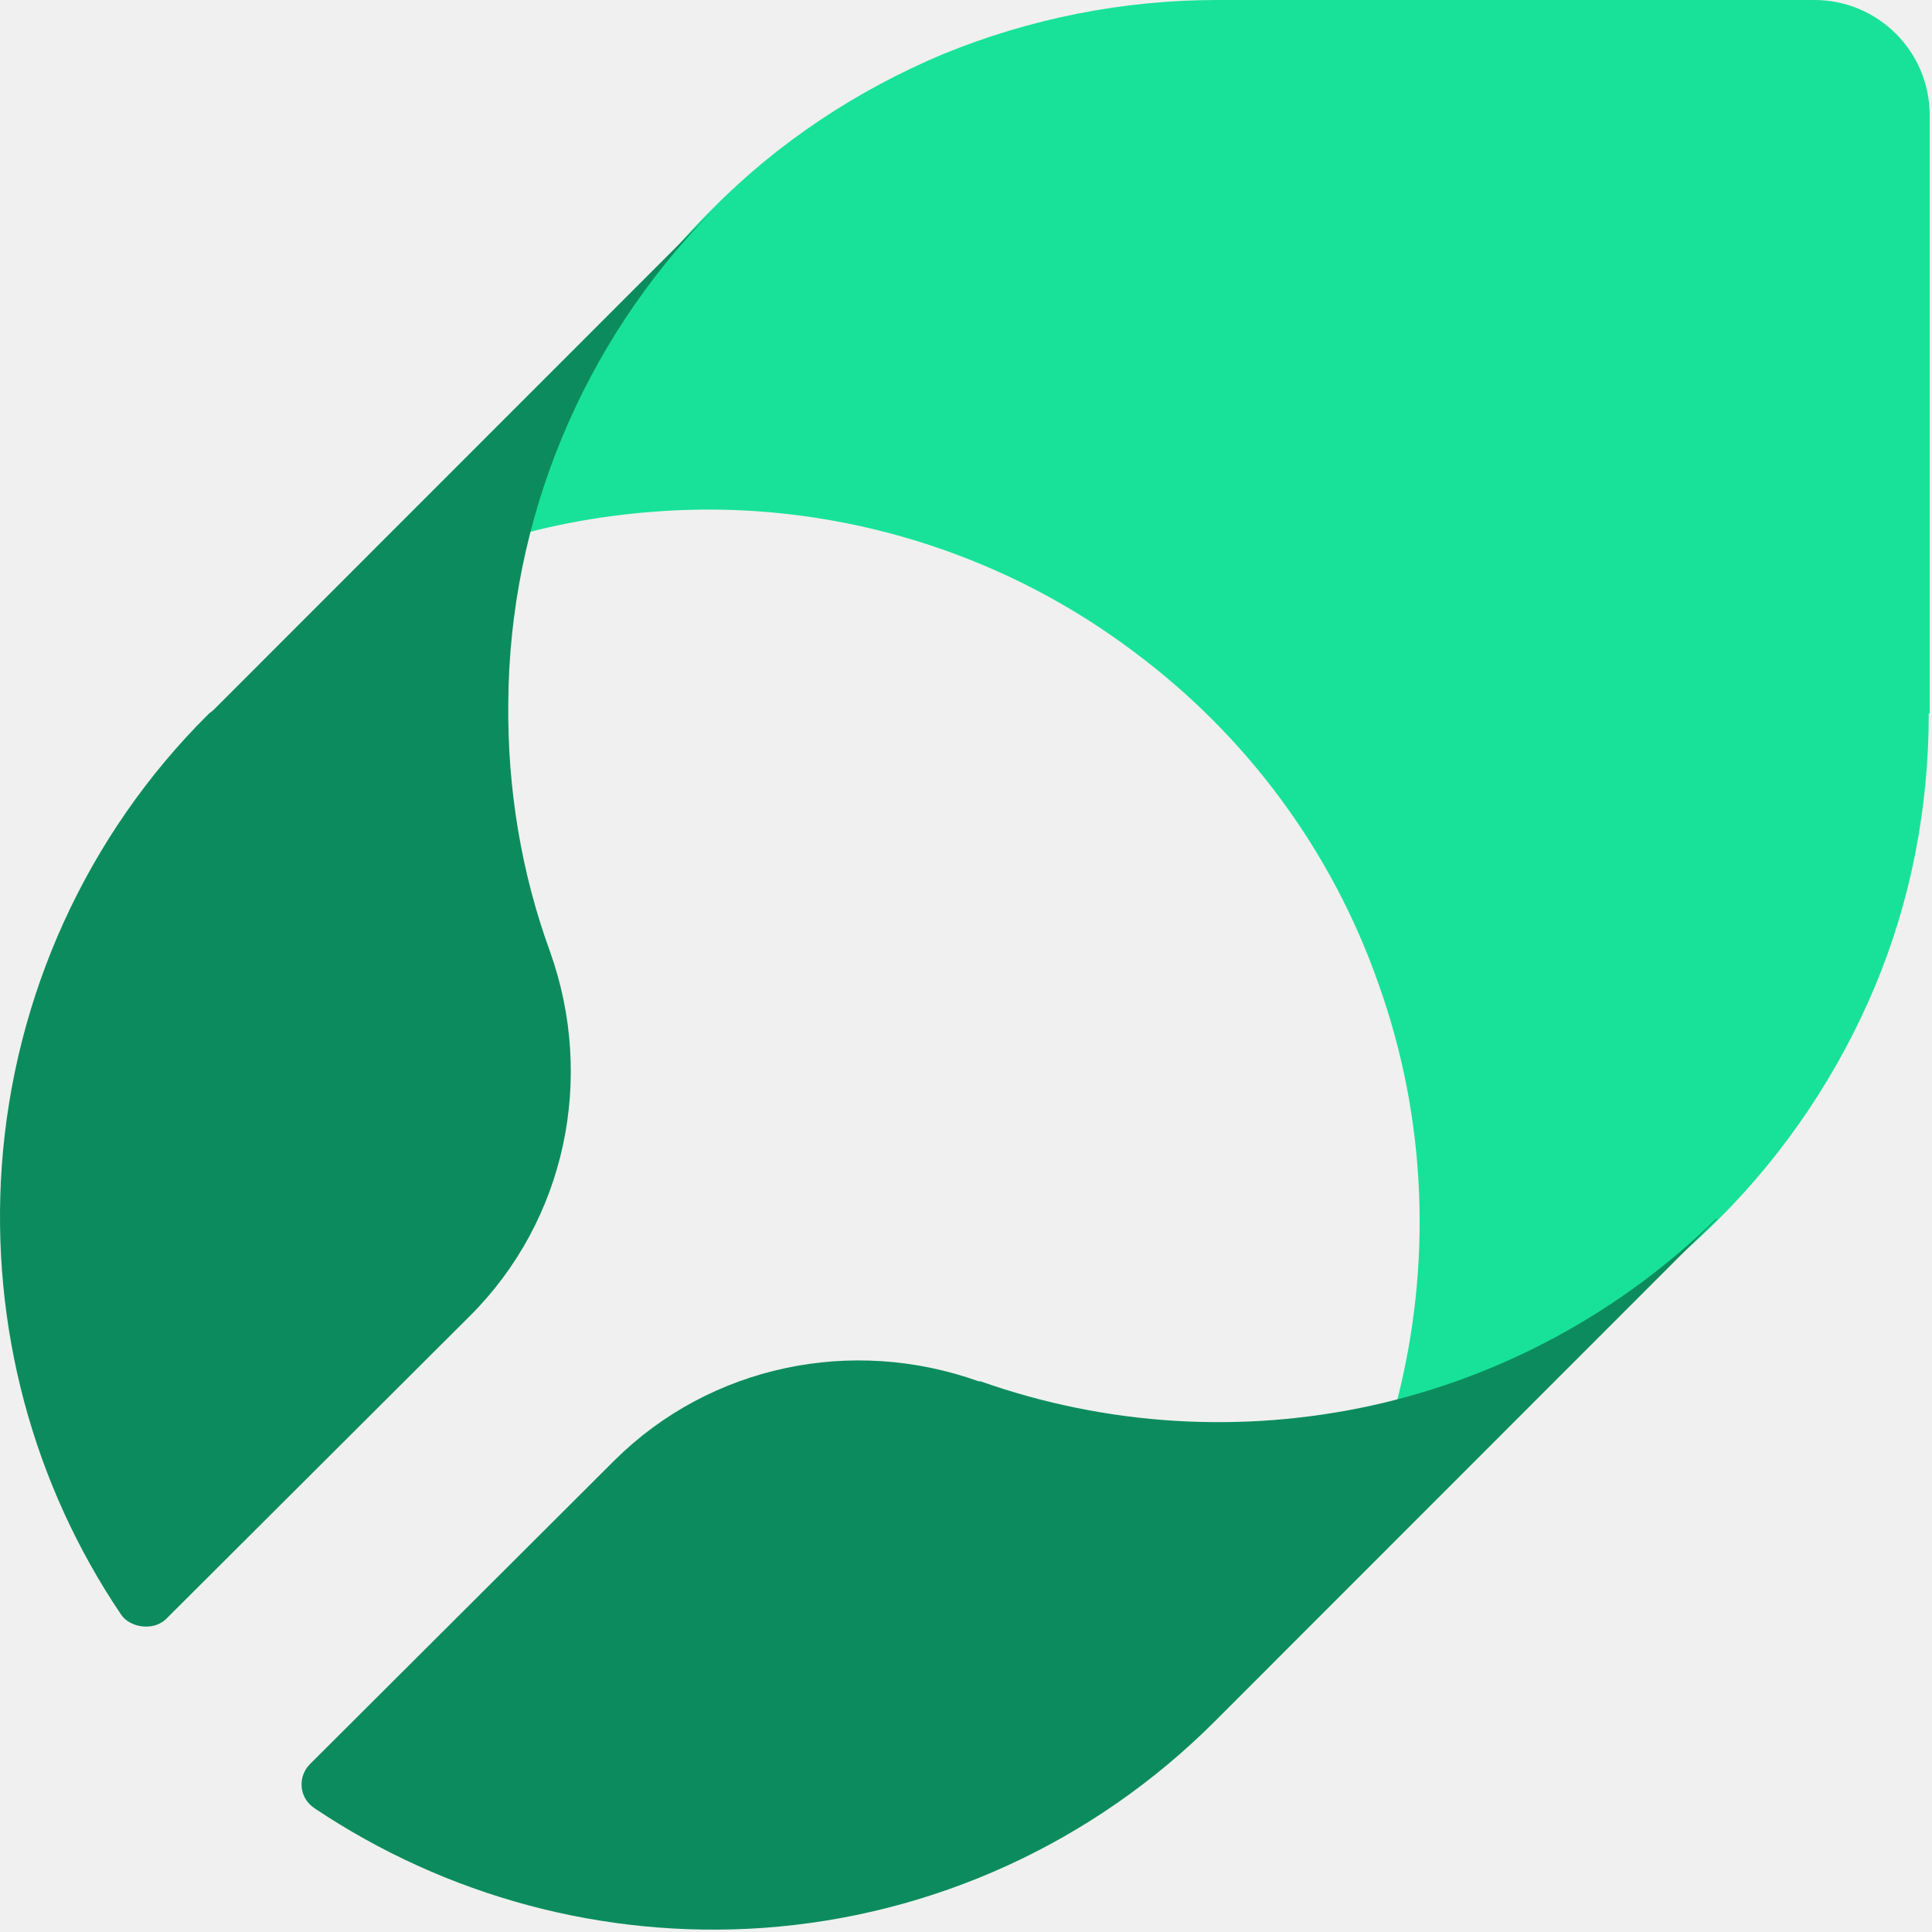
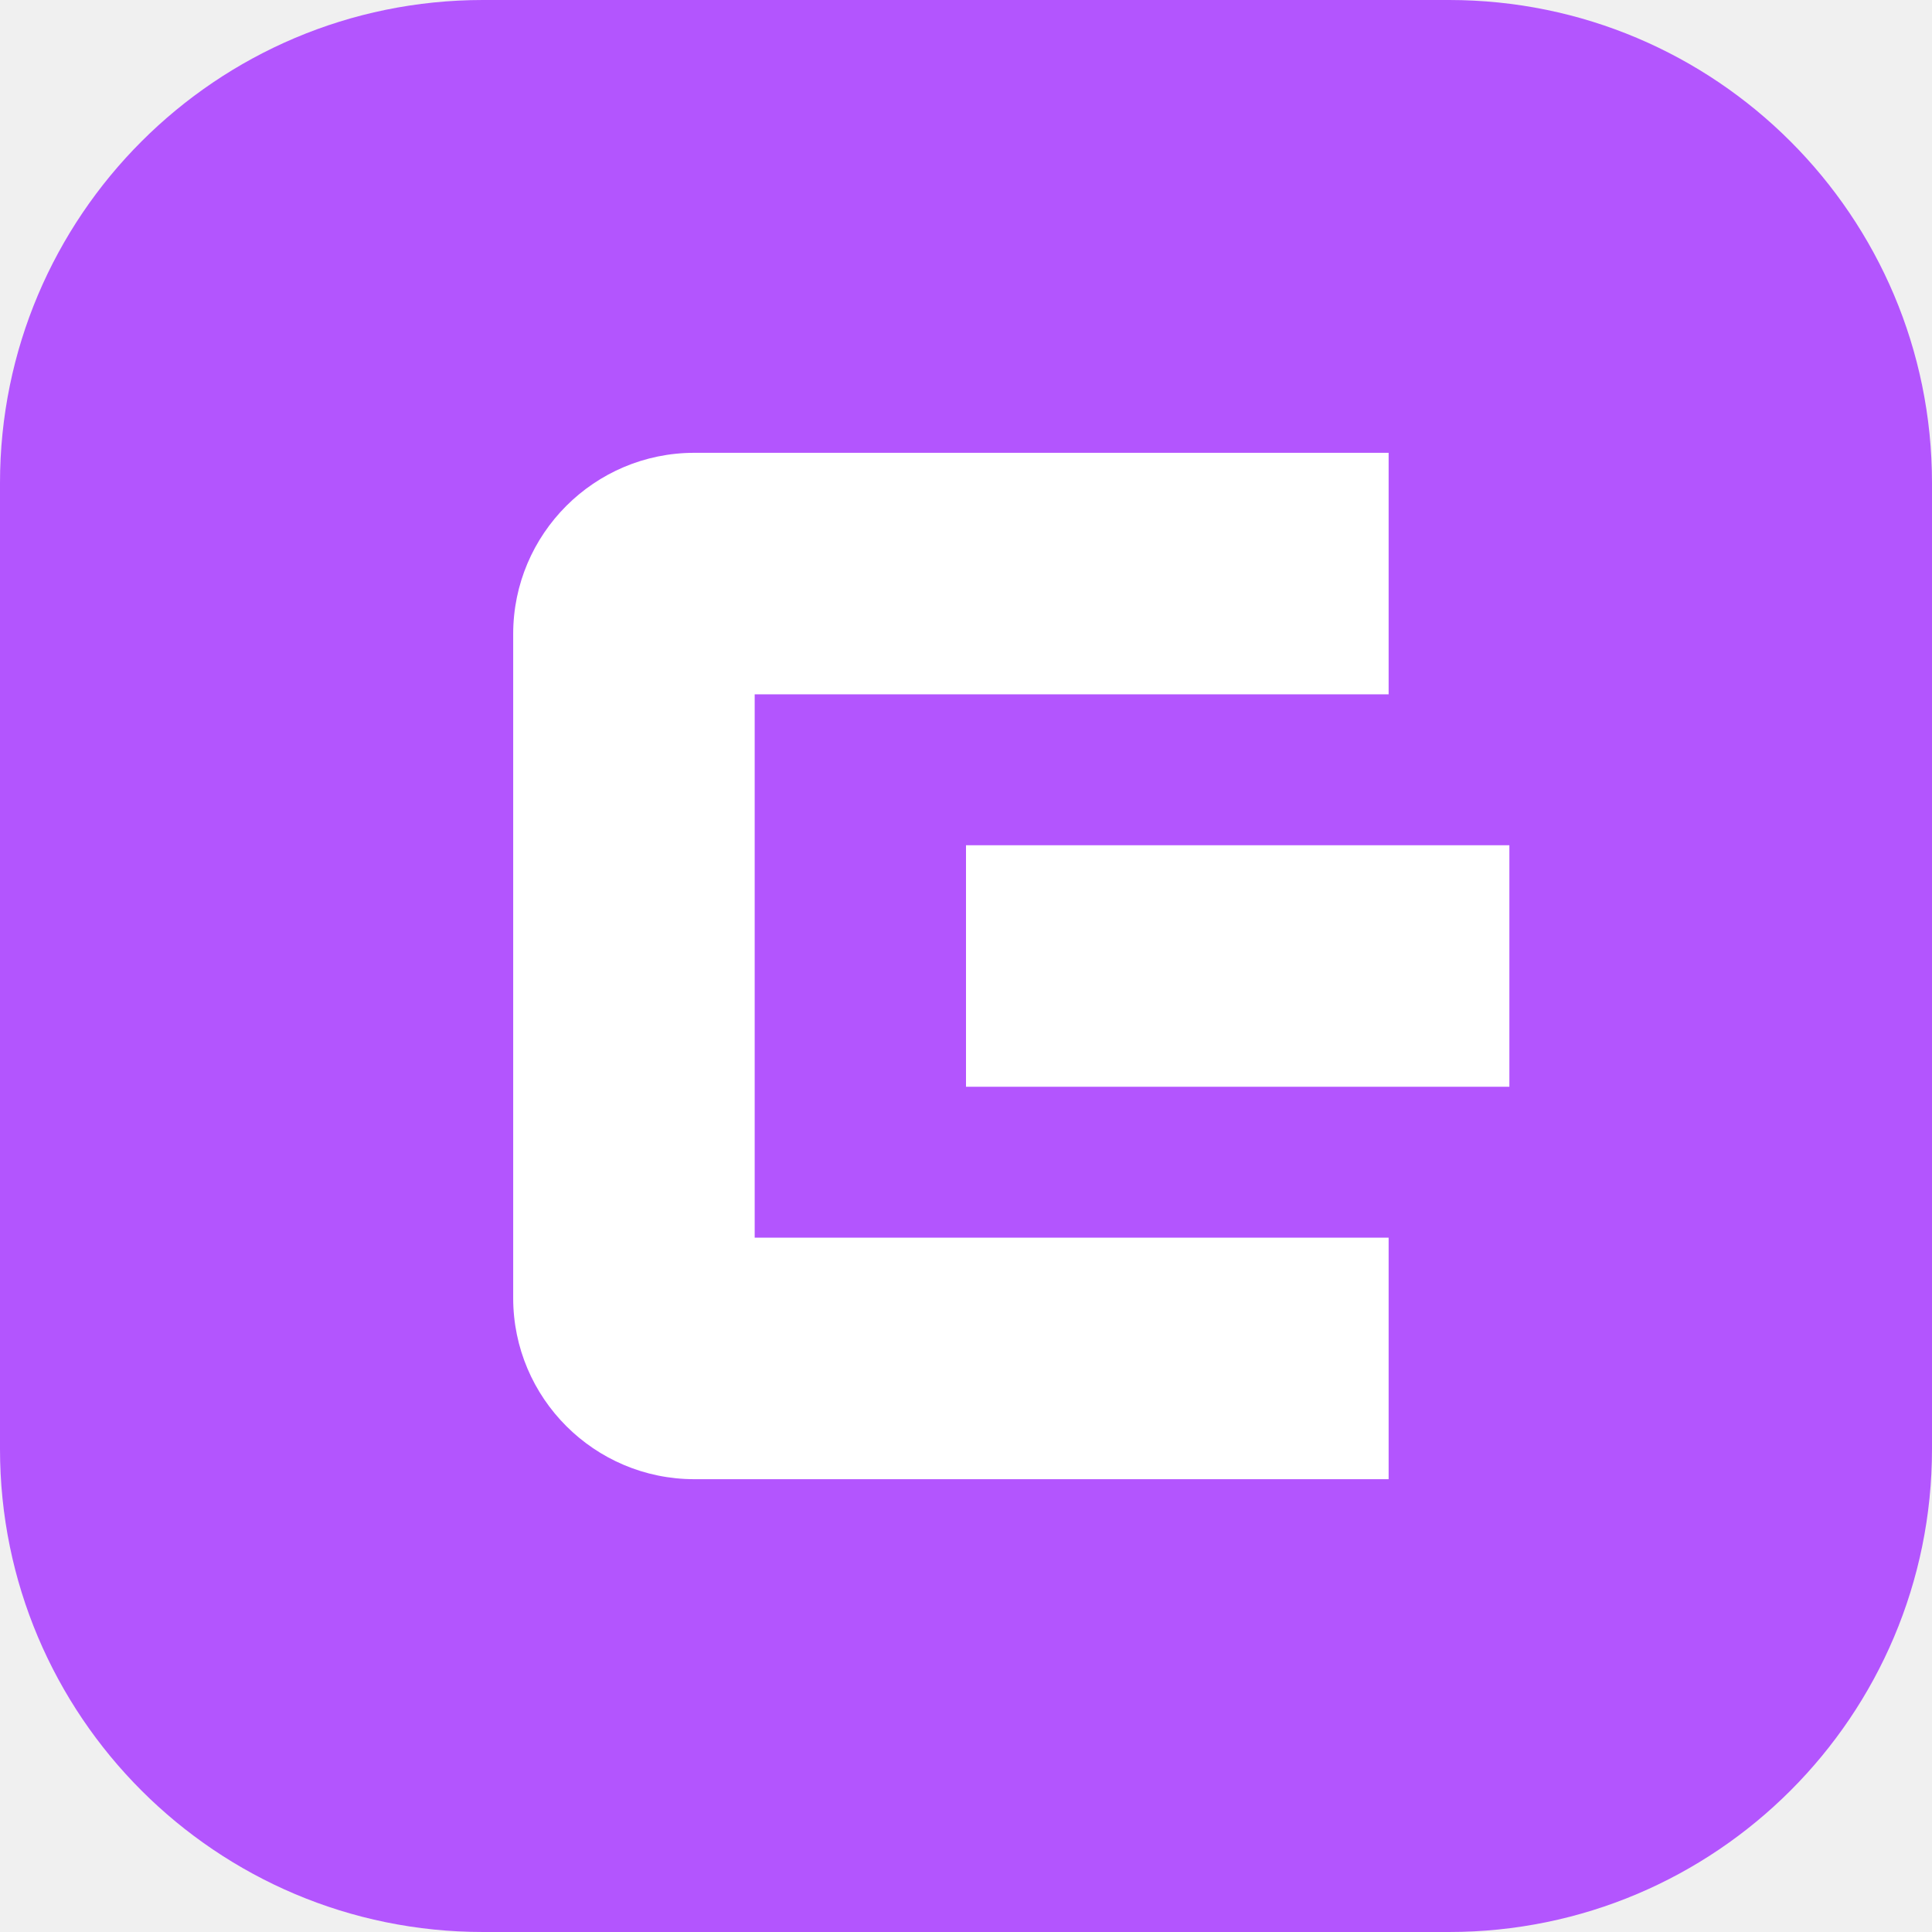
- <svg xmlns="http://www.w3.org/2000/svg" width="502" height="502" viewBox="0 0 502 502" fill="none">
-   <path d="M501.402 185.33V29.962C501.402 13.29 487.876 0 471.453 0H316.156C291.763 0 267.611 4.832 245.15 14.014C222.689 23.438 202.16 36.969 185.012 54.367L183.804 55.575C161.101 78.53 144.92 107.042 136.708 138.454C151.441 134.588 166.656 132.655 181.871 132.413C222.447 131.93 262.298 144.978 294.661 169.383C323.885 191.13 346.104 221.092 358.18 255.645C370.739 290.681 372.188 328.859 362.769 364.862C393.925 356.647 422.666 340.457 445.611 317.744L446.818 316.536C463.966 299.38 477.732 278.841 487.151 256.37C496.571 233.898 501.16 209.735 501.16 185.33H501.402Z" fill="#18E299" />
-   <path d="M132.071 182.706C132.312 135.044 151.32 89.307 184.764 55.125L55.557 184.391C55.076 184.873 54.594 185.113 54.113 185.595C22.593 216.888 3.586 258.774 0.458 303.066C-2.43 344.47 8.397 385.392 31.496 419.575C33.699 422.835 39.677 423.907 43.046 420.778L122.206 341.822C146.989 317.028 154.689 280.198 142.899 247.219C135.44 226.758 131.831 204.852 132.071 182.706Z" fill="#0C8C5E" />
-   <path d="M446.067 316.547C421.284 340.86 390.245 357.71 356.56 365.172C322.634 372.635 287.506 370.468 254.783 358.914C254.783 358.914 254.542 358.914 254.301 358.914C221.338 347.118 184.525 354.821 159.742 379.375L80.581 458.331C77.212 461.701 77.694 467.238 81.784 469.885C115.95 492.754 156.855 503.827 198.24 500.938C242.512 497.809 284.137 478.792 315.656 447.258L316.859 446.054L446.067 316.788V316.547Z" fill="#0C8C5E" />
+ <svg xmlns="http://www.w3.org/2000/svg" width="64" height="64" viewBox="0 0 64 64" fill="none">
+   <rect width="64" height="64" rx="16" fill="#b355fe" />
+   <path d="M17 21C17 17.69 19.69 15 23 15H46V23H25V41H46V49H23C19.69 49 17 46.31 17 43V21Z" fill="white" />
+   <path d="M32 28H50V36H32V28Z" fill="white" />
</svg>
